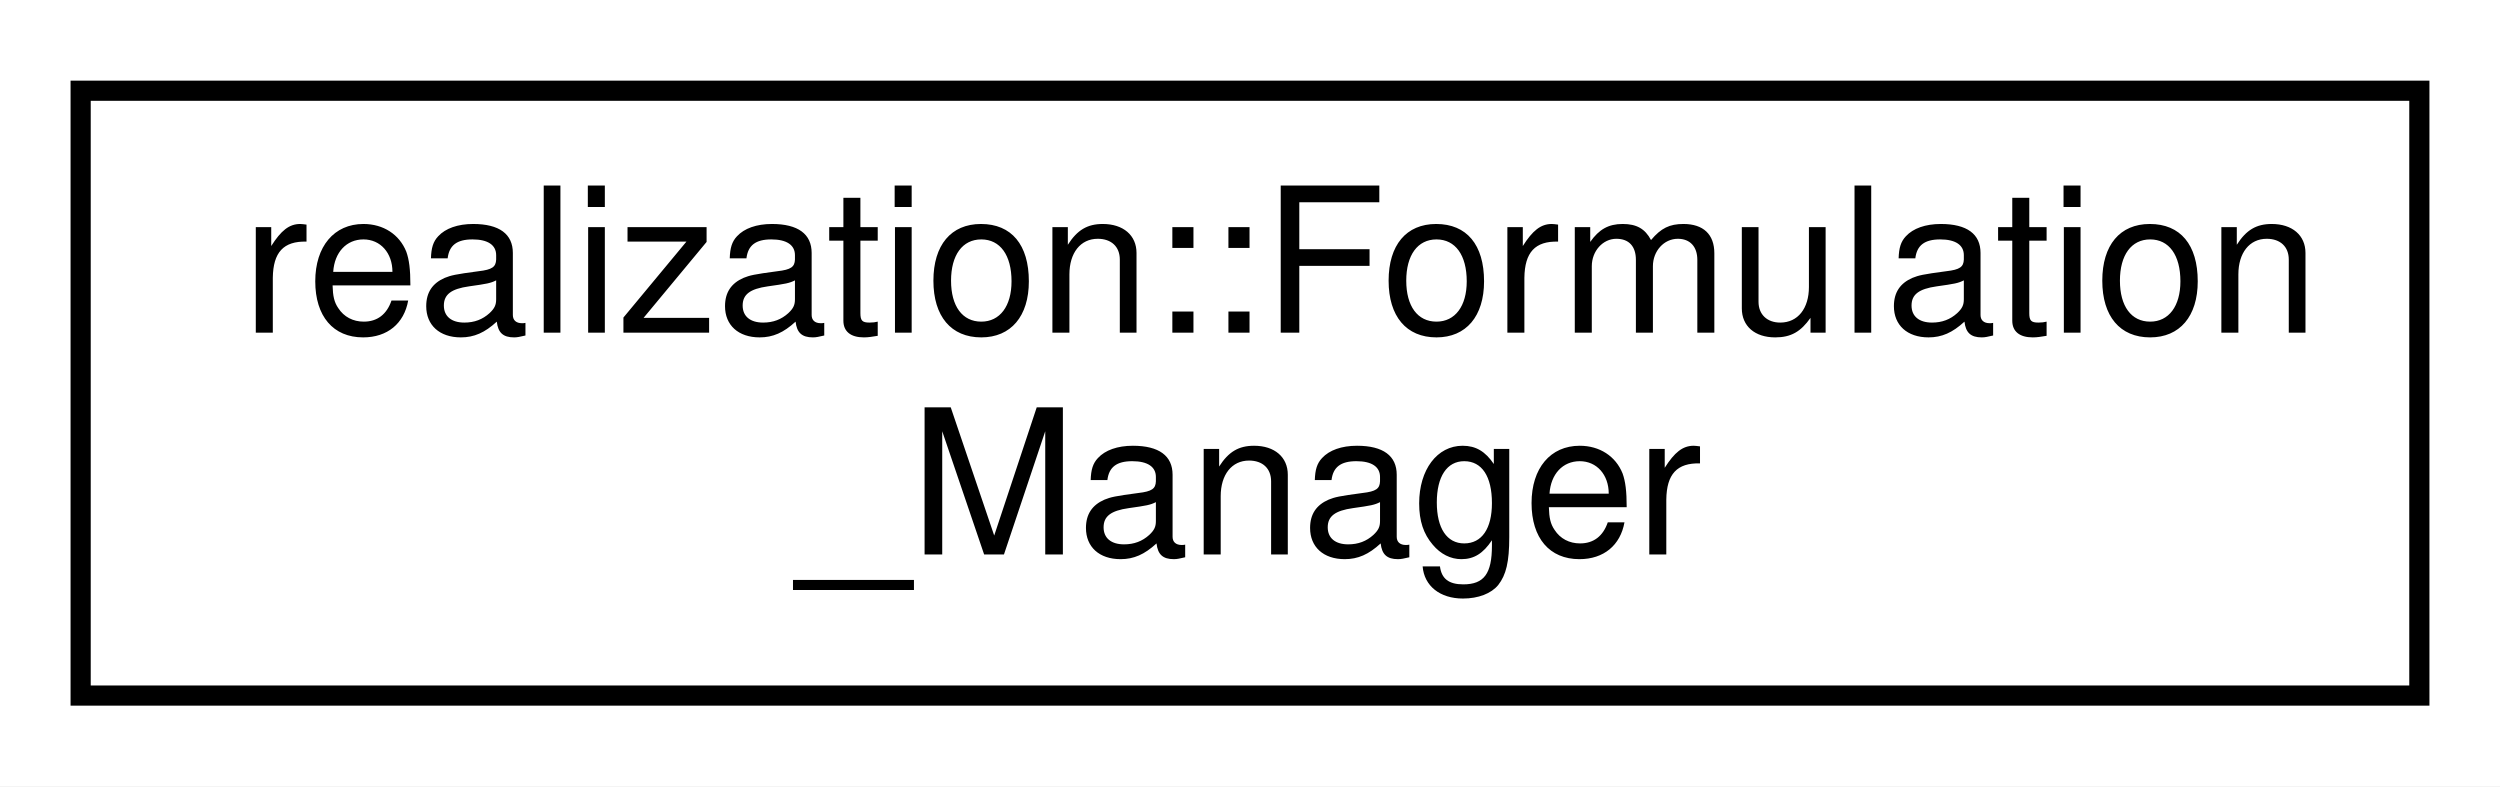
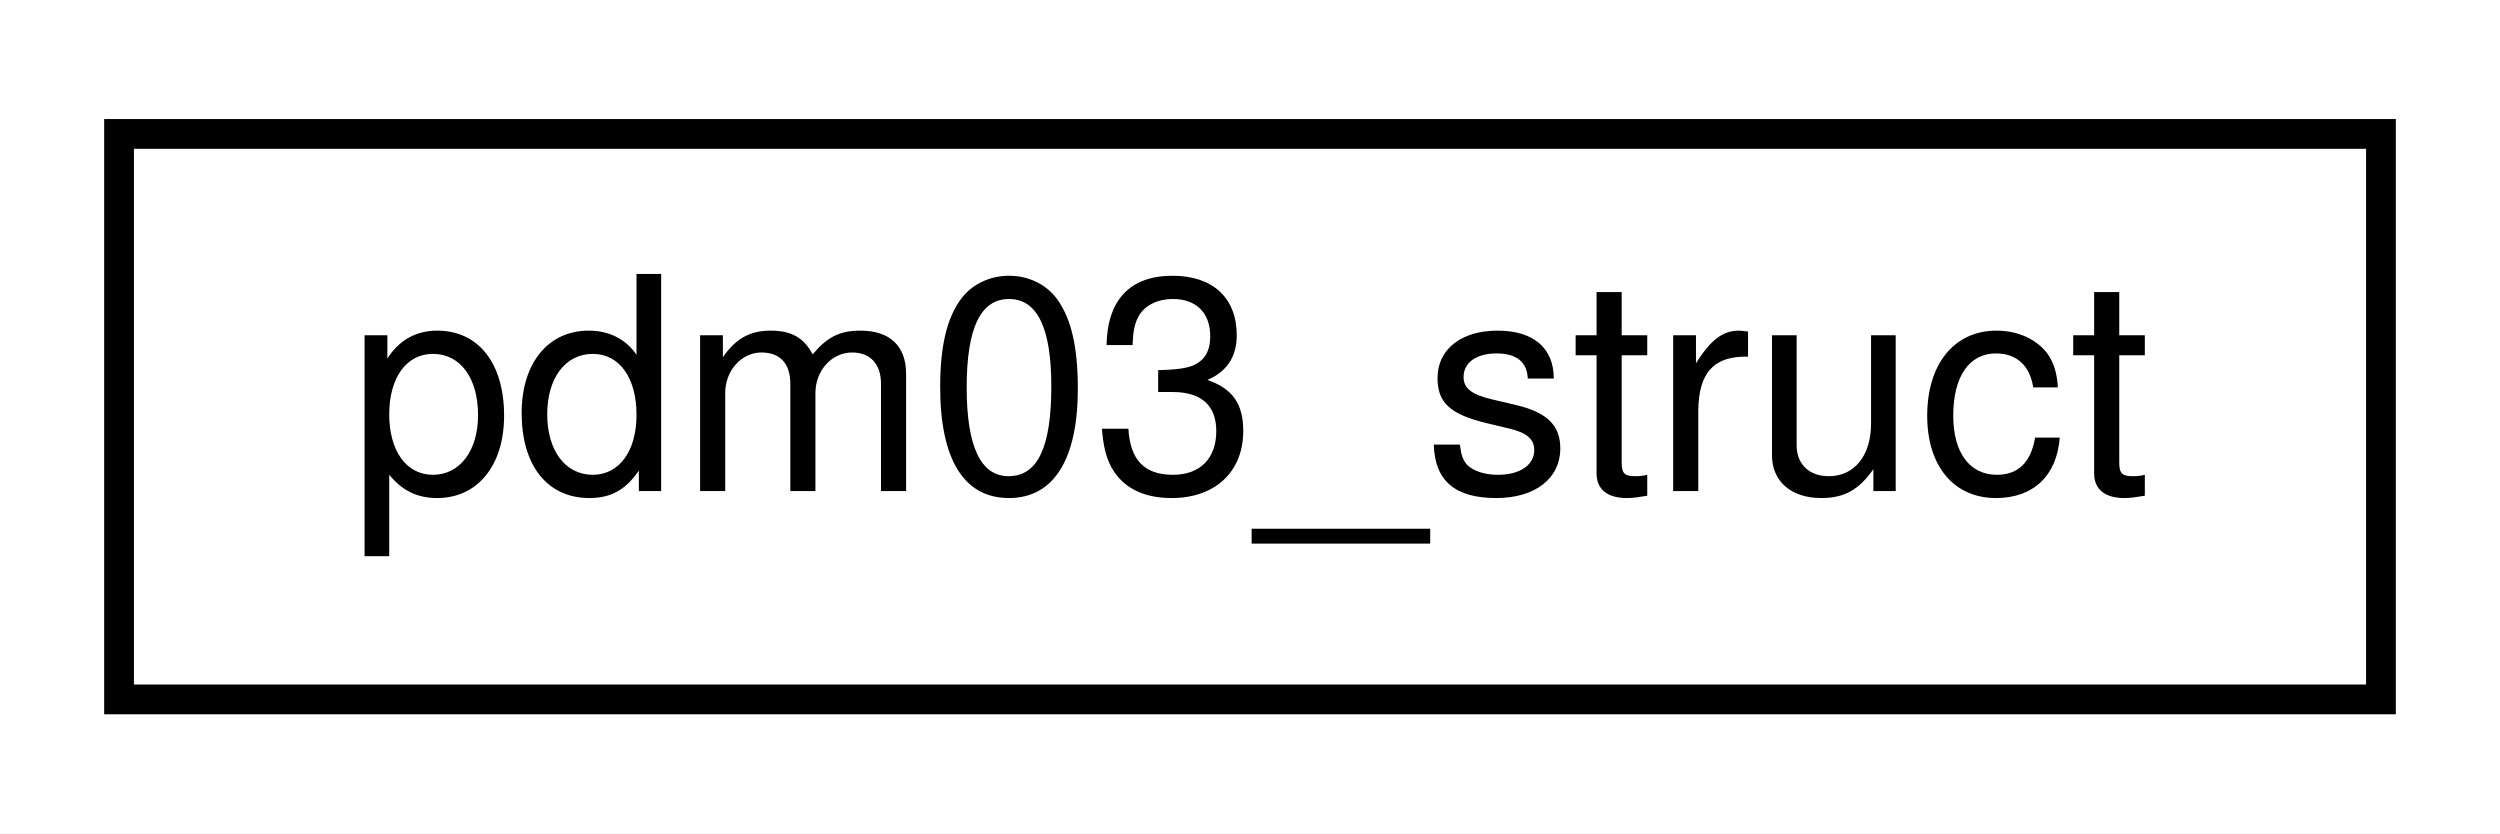
- <svg xmlns="http://www.w3.org/2000/svg" xmlns:xlink="http://www.w3.org/1999/xlink" width="124pt" height="39pt" viewBox="0.00 0.00 124.00 39.00">
-   <g id="graph0" class="graph" transform="scale(1 1) rotate(0) translate(4 35)">
-     <polygon fill="white" stroke="transparent" points="-4,4 -4,-35 120,-35 120,4 -4,4" />
+ <svg xmlns="http://www.w3.org/2000/svg" xmlns:xlink="http://www.w3.org/1999/xlink" width="84pt" height="28pt" viewBox="0.00 0.00 84.00 28.00">
+   <g id="graph0" class="graph" transform="scale(1 1) rotate(0) translate(4 24)">
+     <polygon fill="white" stroke="transparent" points="-4,4 -4,-24 80,-24 80,4 -4,4" />
    <g id="node1" class="node">
      <g id="a_node1">
-         <a xlink:href="classrealization_1_1_formulation___manager.html" target="_top" xlink:title=" ">
-           <polygon fill="white" stroke="black" points="0,-0.5 0,-30.5 116,-30.5 116,-0.5 0,-0.5" />
-           <text text-anchor="start" x="8" y="-18.5" font-family="Helvetica,sans-Serif" font-size="10.00">realization::Formulation</text>
-           <text text-anchor="middle" x="58" y="-7.5" font-family="Helvetica,sans-Serif" font-size="10.00">_Manager</text>
+         <a xlink:href="structpdm03__struct.html" target="_top" xlink:title=" ">
+           <polygon fill="white" stroke="black" points="0,-0.5 0,-19.5 76,-19.5 76,-0.5 0,-0.5" />
+           <text text-anchor="middle" x="38" y="-7.5" font-family="Helvetica,sans-Serif" font-size="10.00">pdm03_struct</text>
        </a>
      </g>
    </g>
  </g>
</svg>
